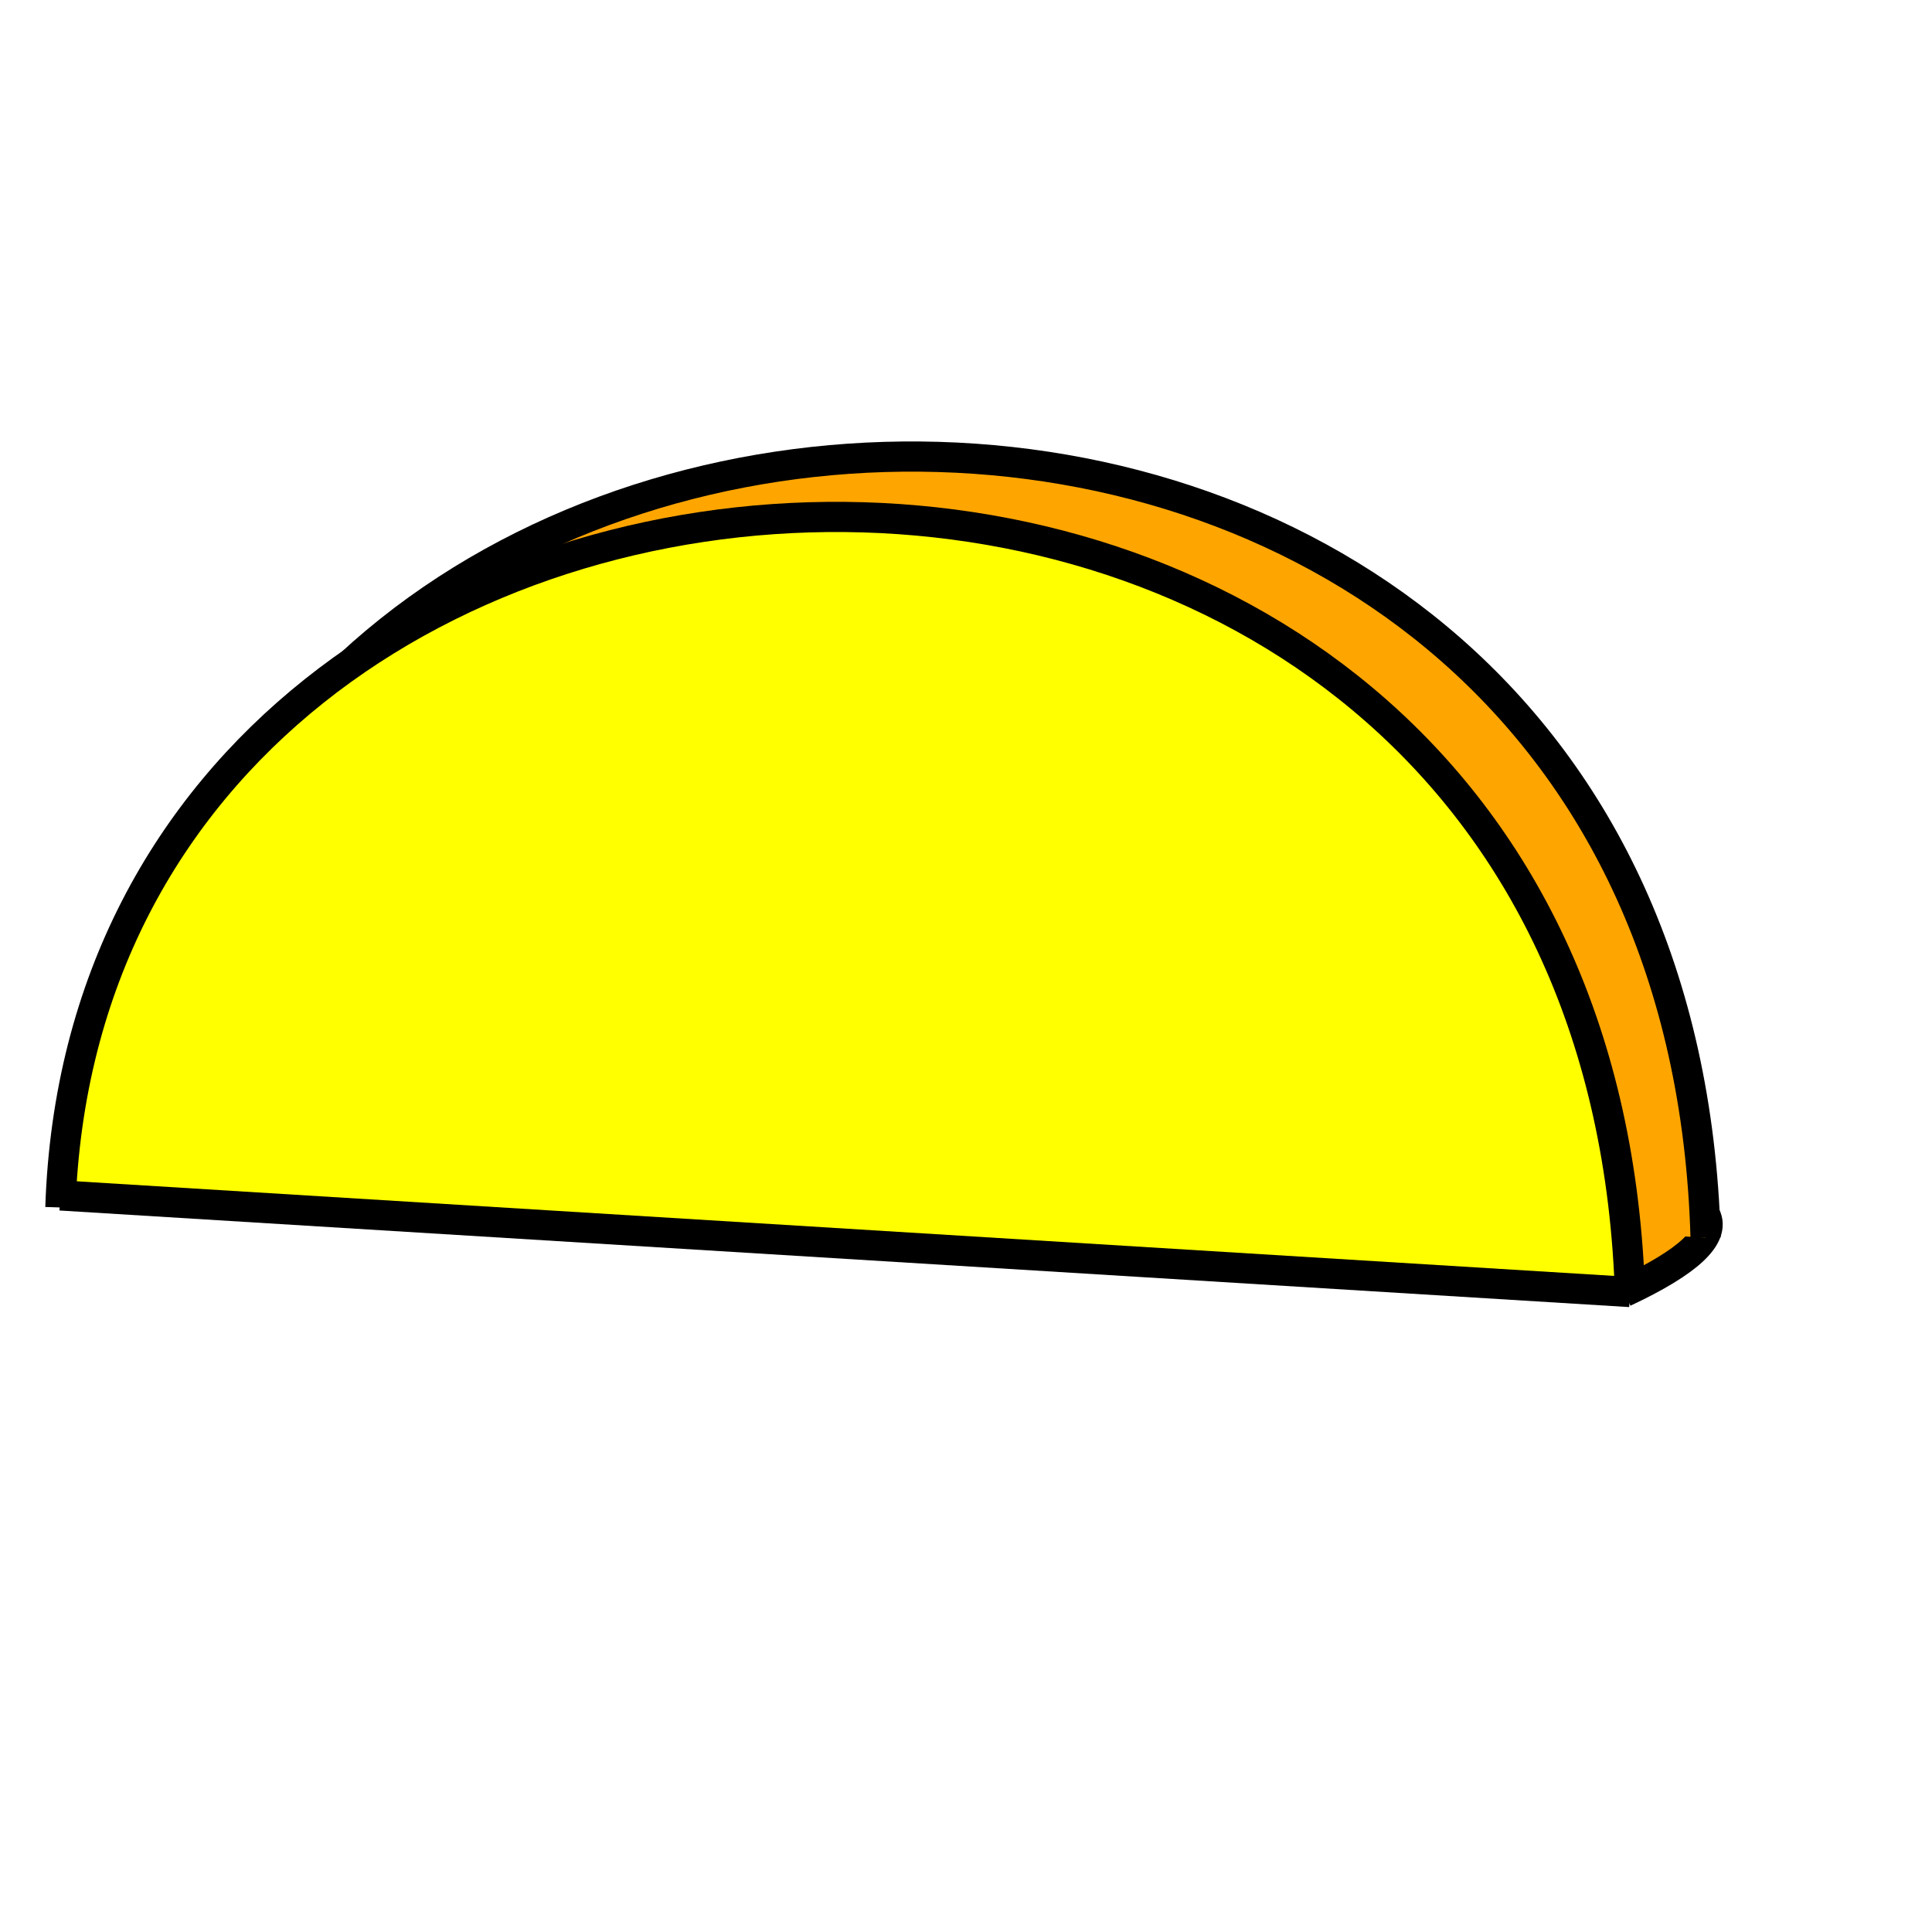
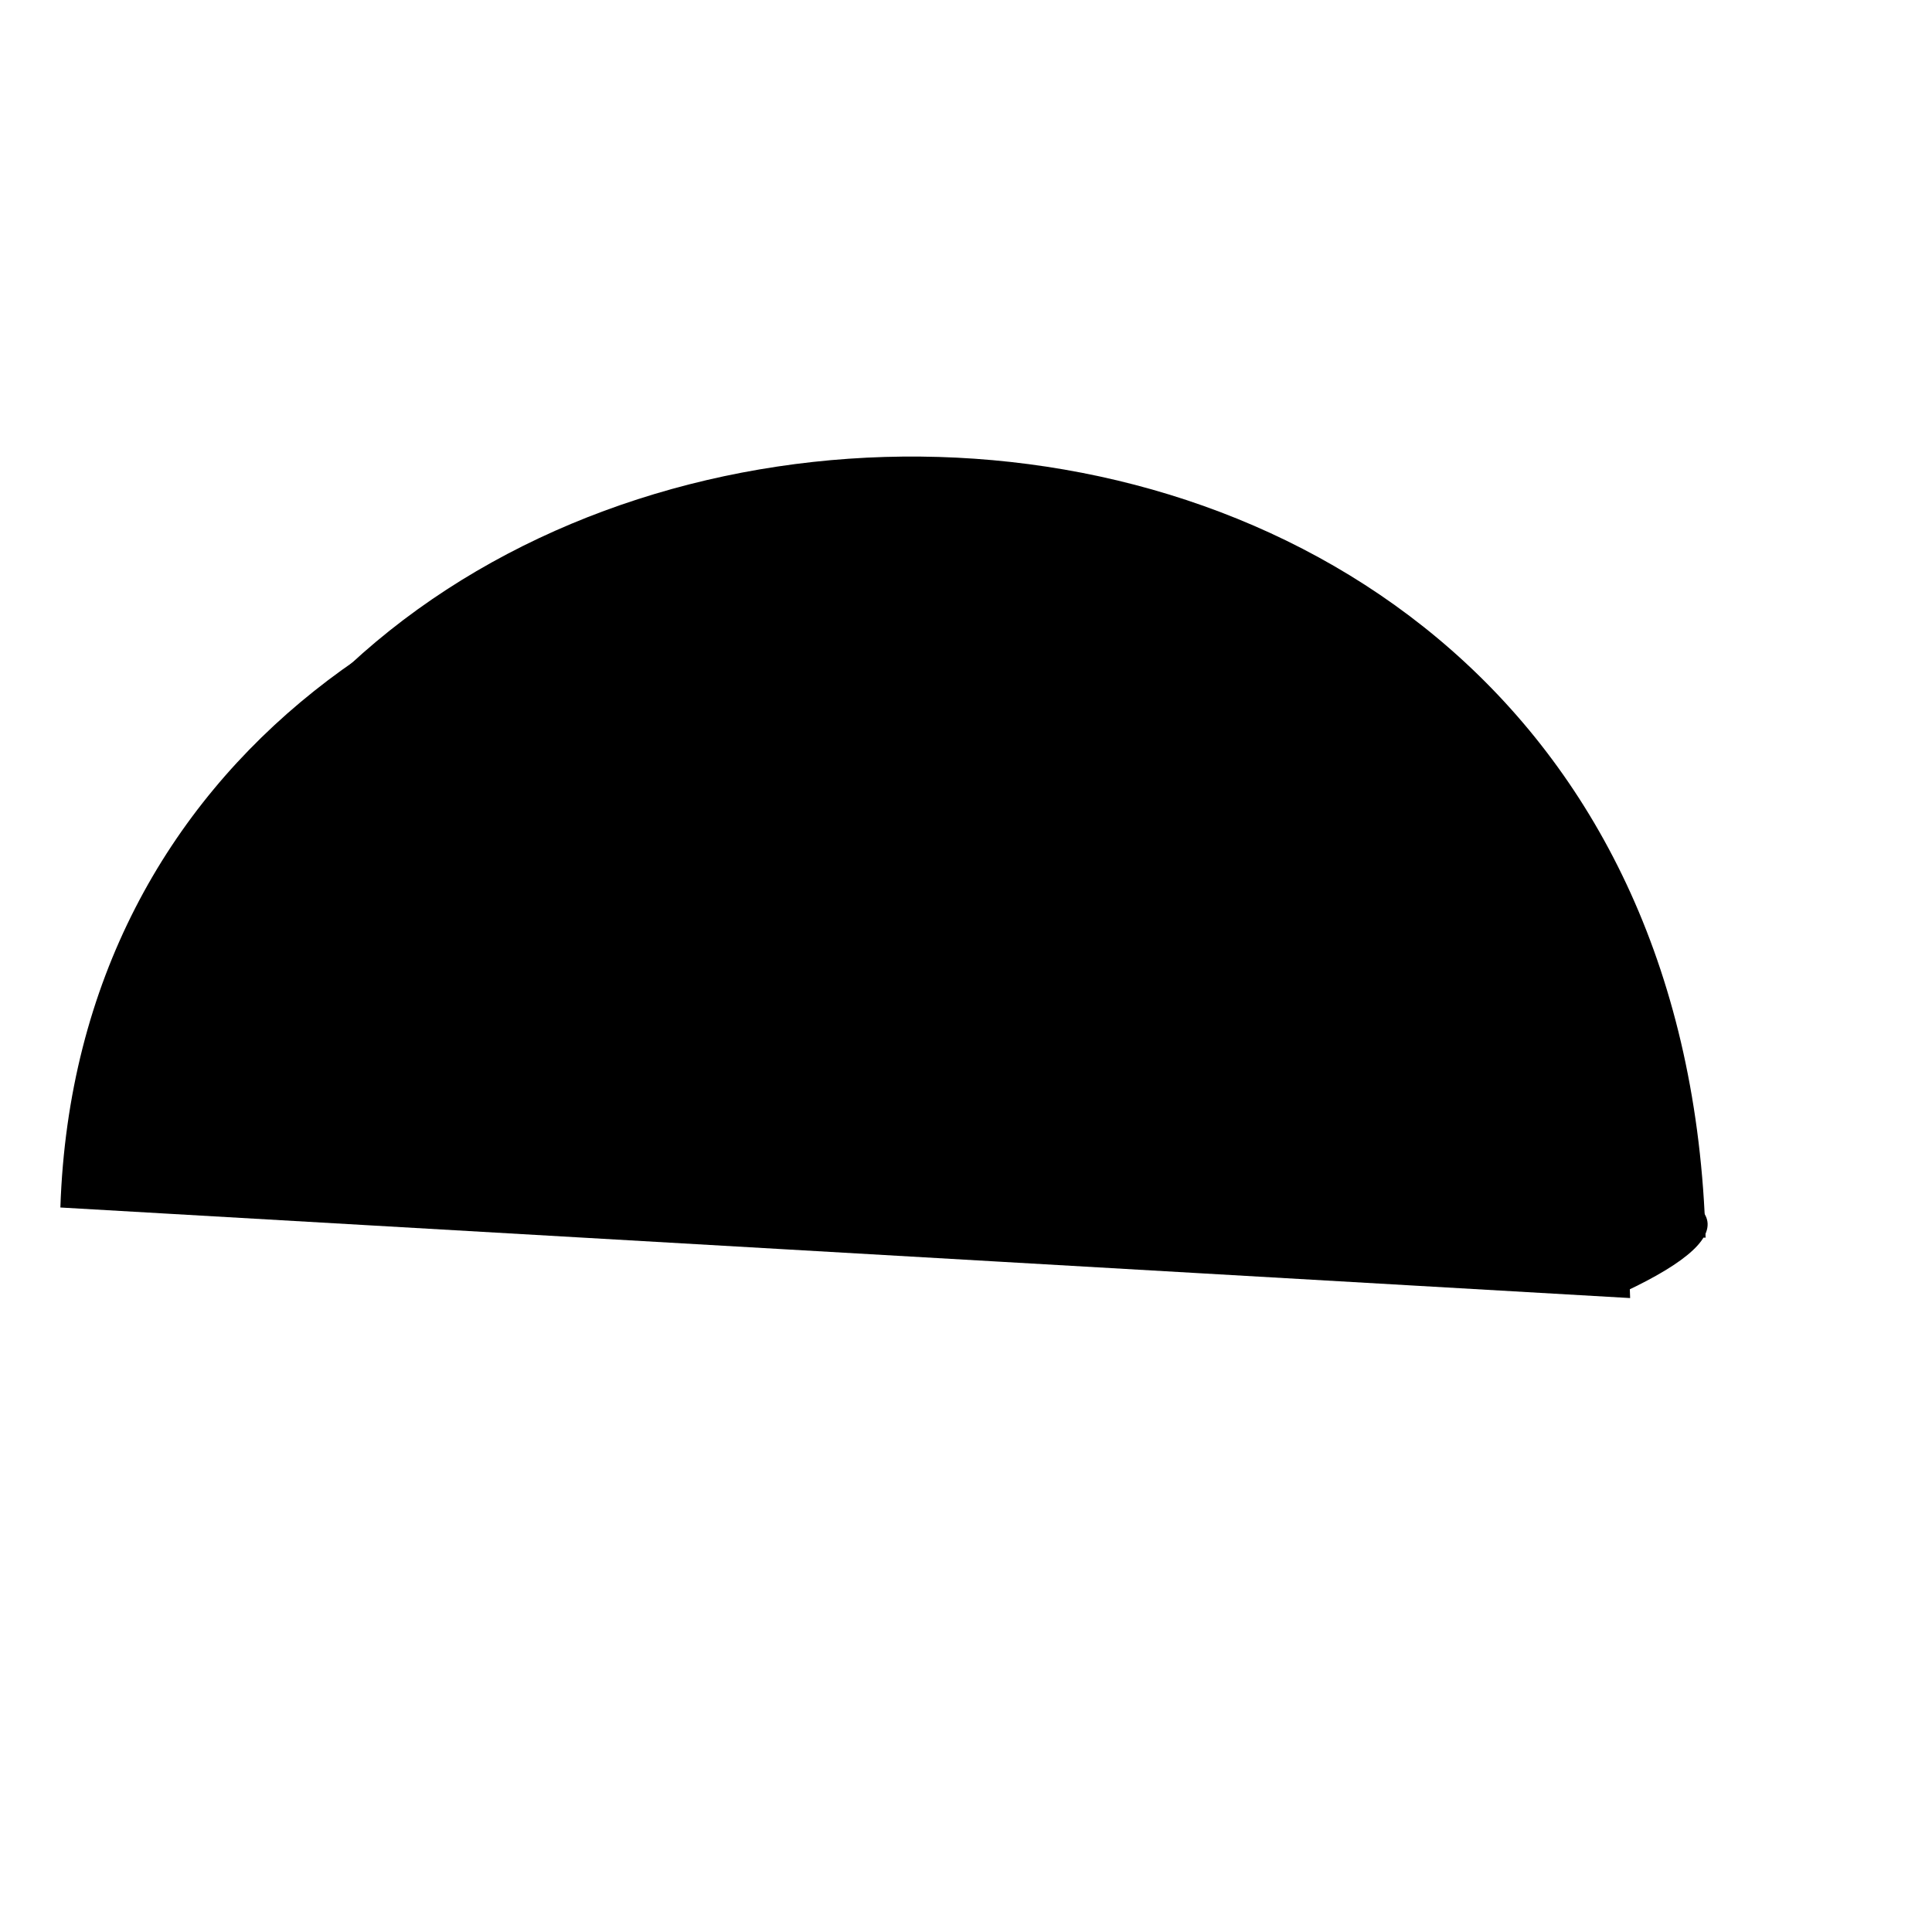
<svg xmlns="http://www.w3.org/2000/svg" viewBox="0 0 64 64" version="1.1">
  <style>
    @media (prefers-color-scheme: dark) {
      :root {
        filter: brightness(2);
      }
+     @media (prefers-color-scheme: light) {
+       #shell-back {
+         fill: #ffa500;
+       }
+       #shell-front {
+         fill: #ffff00;
+       }
    }
  </style>
-   <g>
-     <path d="M 53.8 42.8 q 6.4 -3 -2 -4.1" stroke="black" fill="orange" />
-     <path d="M 4.5 38 c 1 -30 51 -32 52 3" stroke="black" fill="orange" />
+   <g id="shell-back">
+     <path d="M 53.8 42.8 q 6.4 -3 -2 -4.1" />
+     <path d="M 4.5 38 c 1 -30 51 -32 52 3" />
  </g>
-   <g>
-     <path d="M 2 40 c 1 -30 51 -32 52 3" stroke="black" fill="yellow" />
-     <line x1="2" y1="39.6" x2="54" y2="42.8" stroke="black" />
+   <g id="shell-front">
+     <path d="M 2 40 c 1 -30 51 -32 52 3" />
+     <line x1="2" y1="39.6" x2="54" y2="42.8" />
  </g>
</svg>
